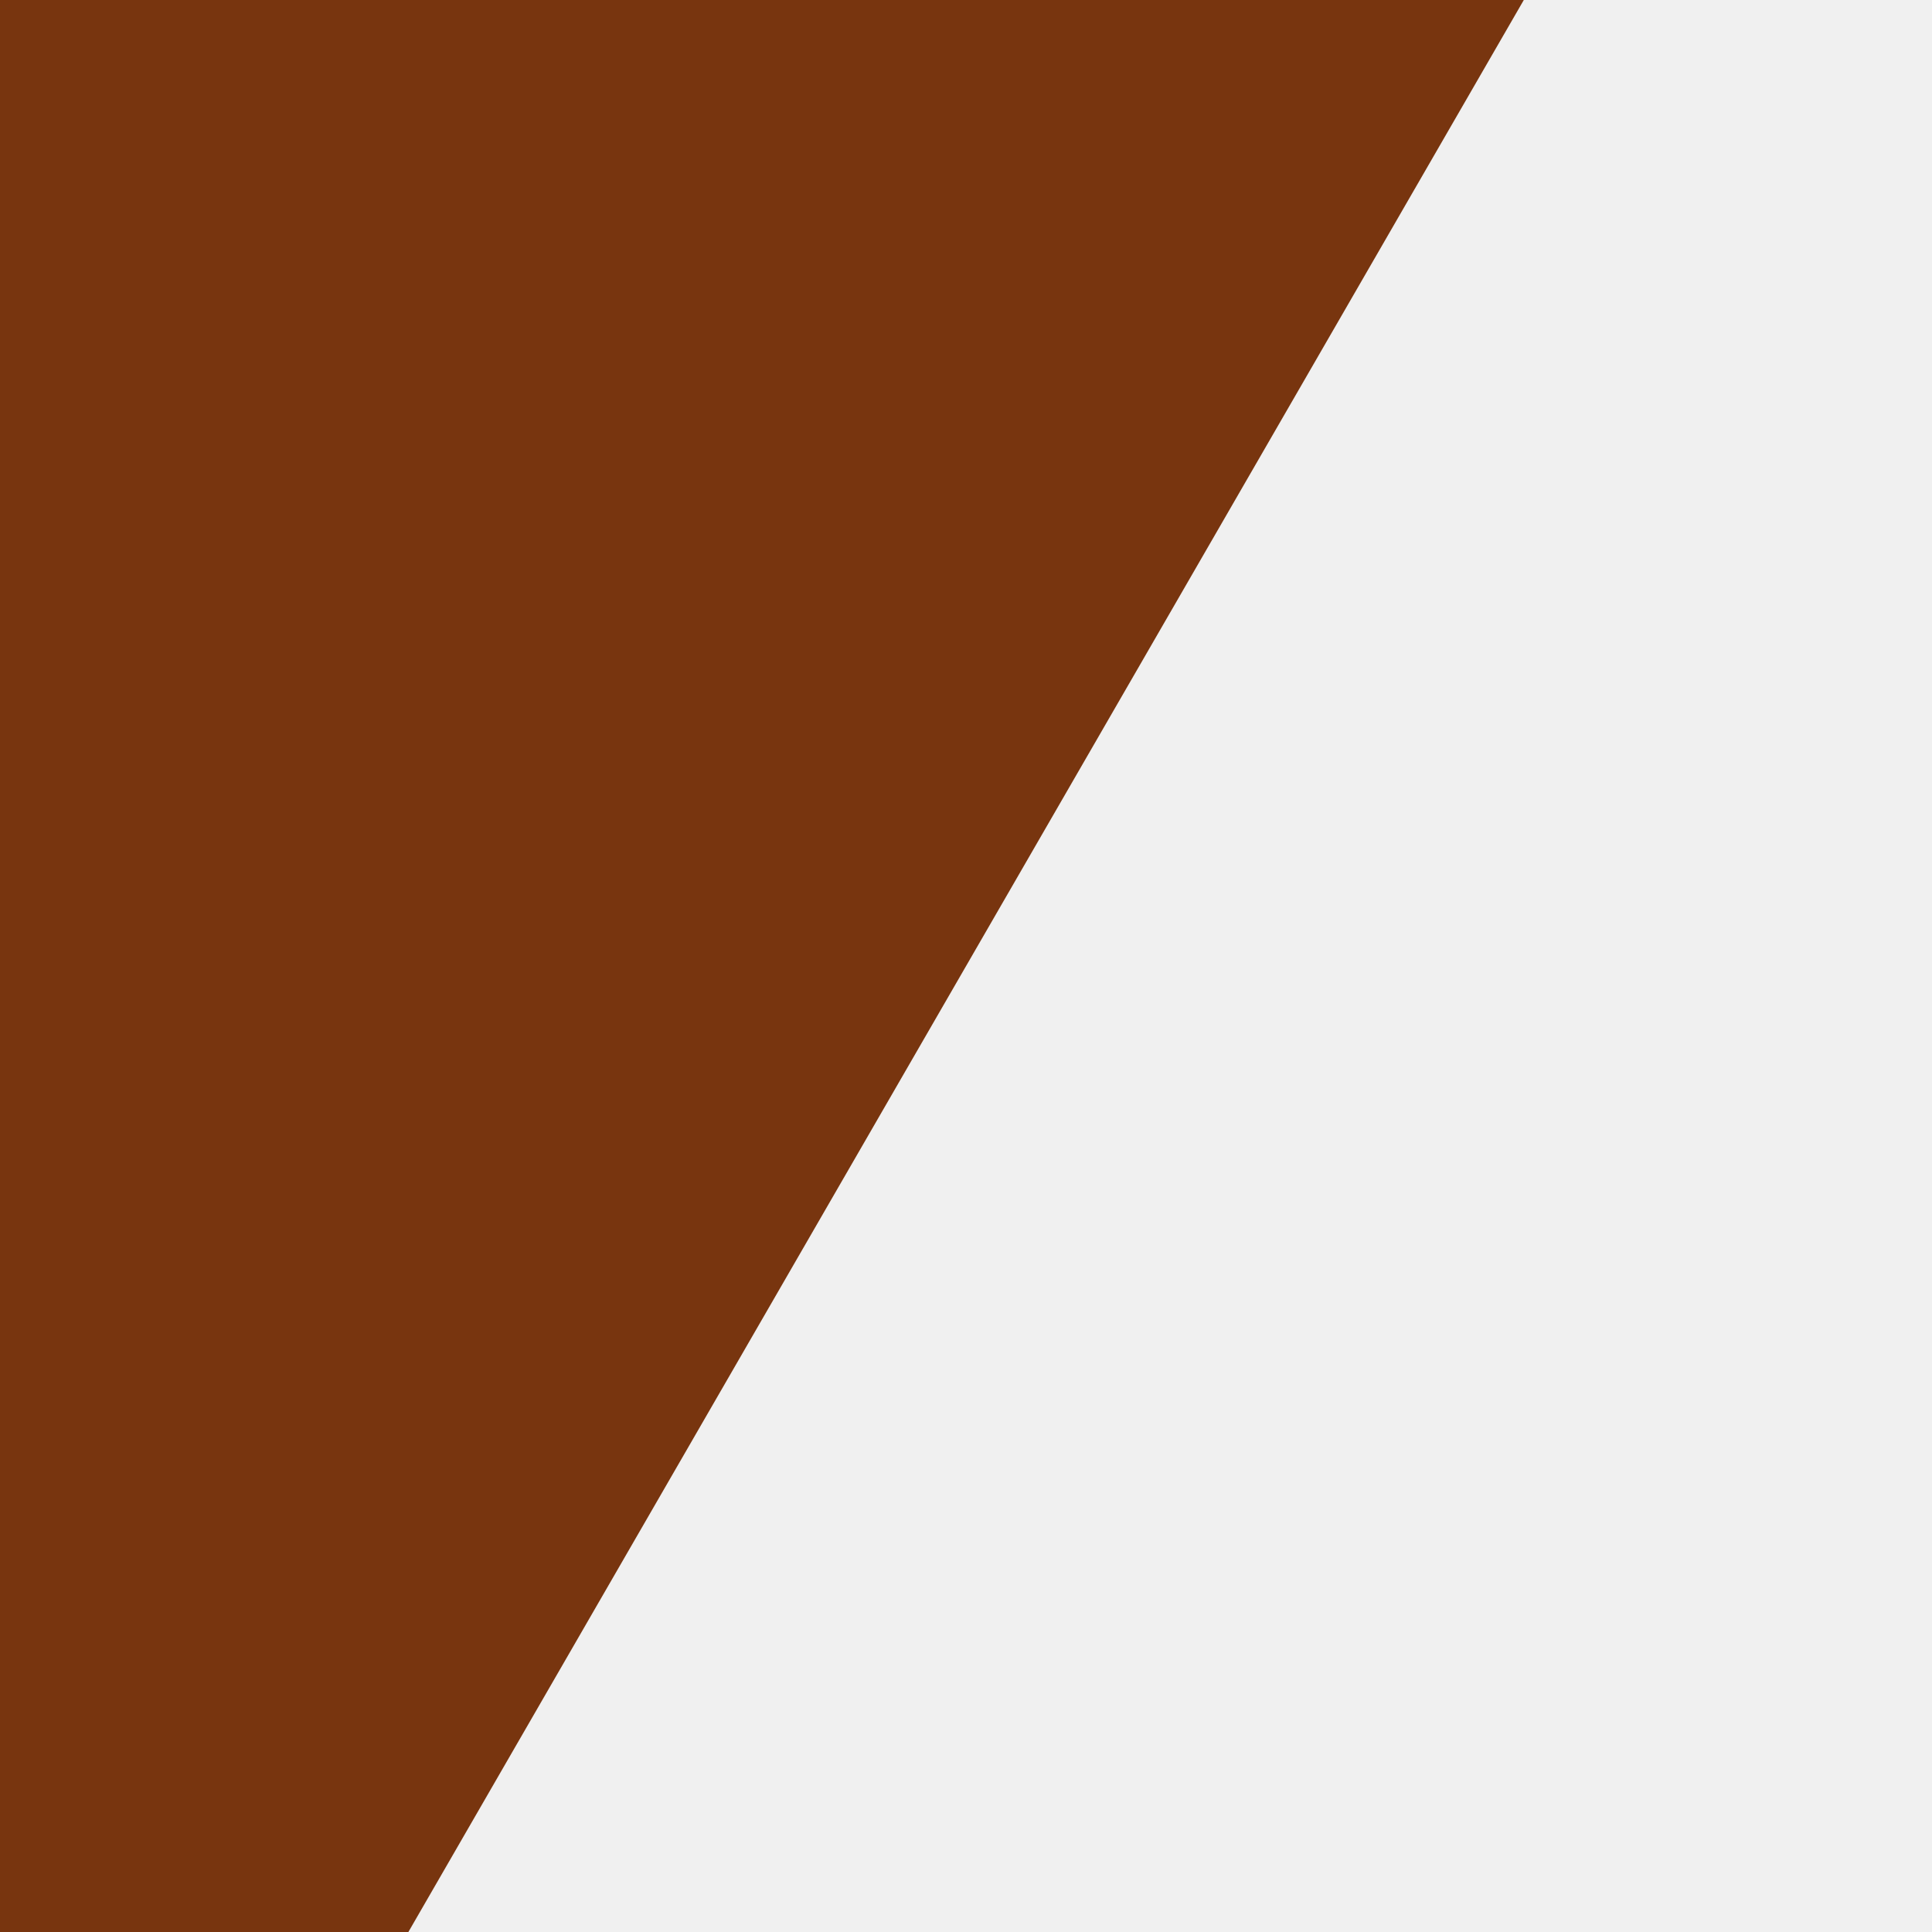
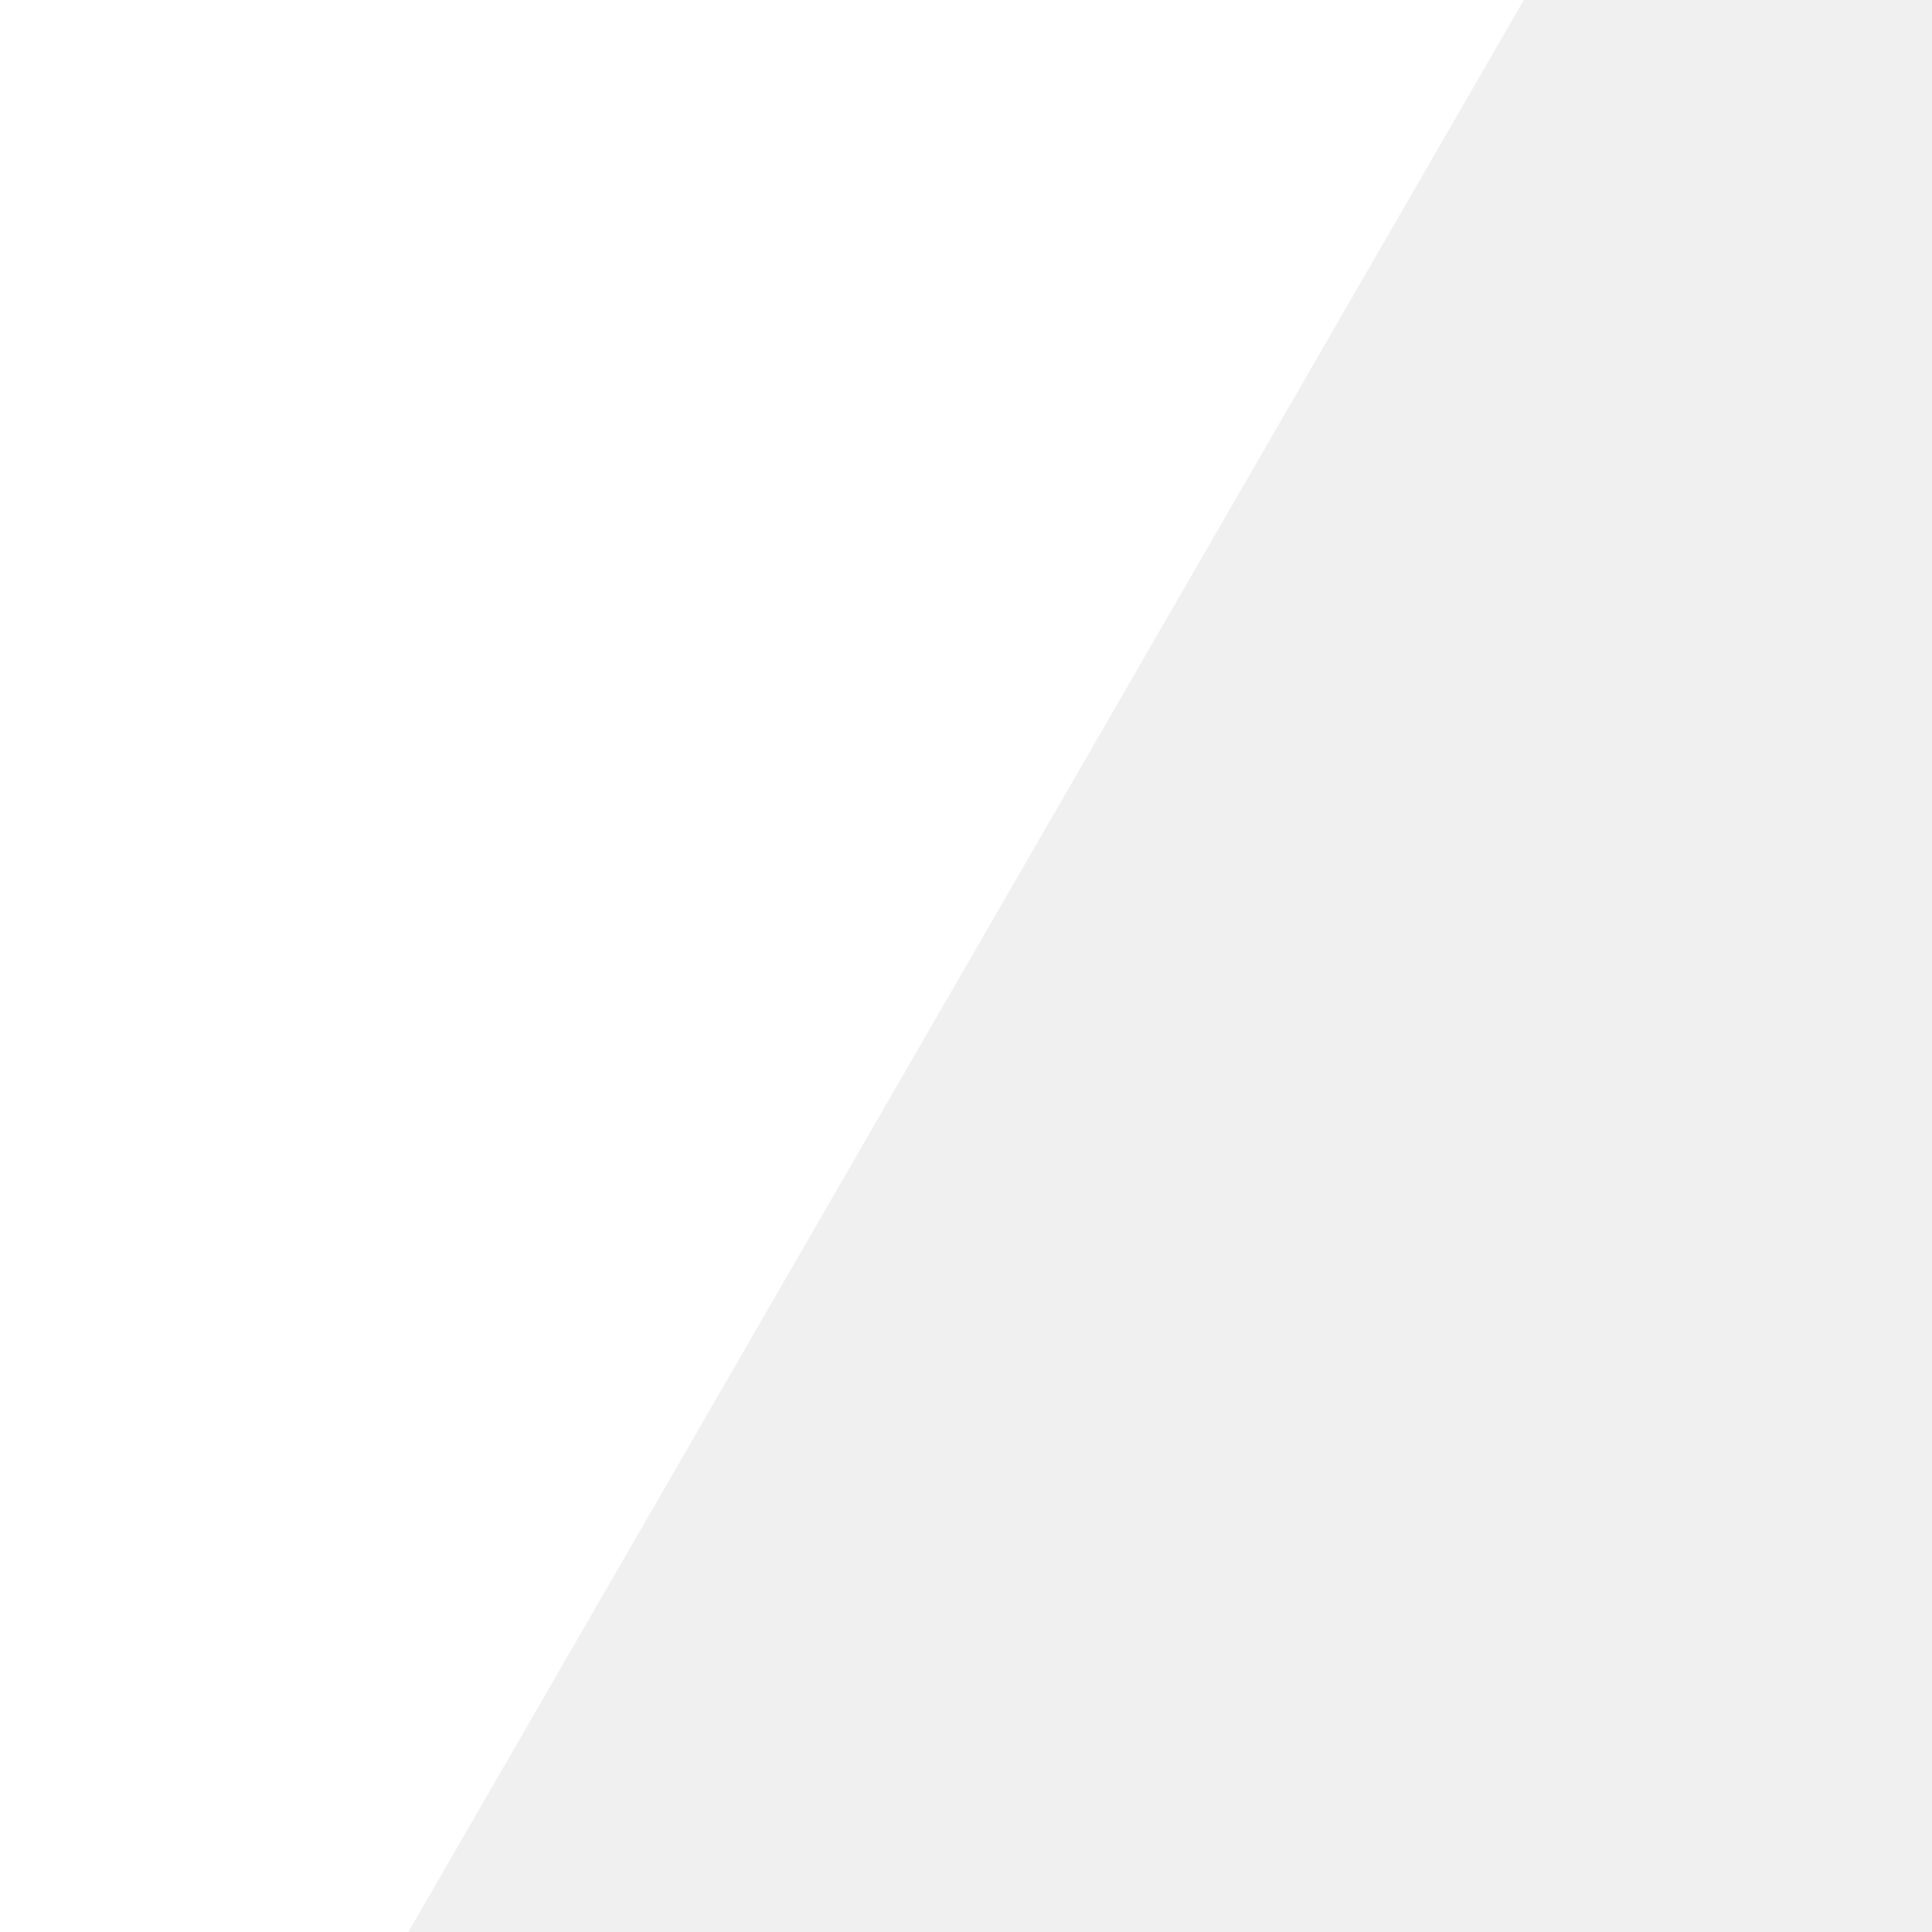
<svg xmlns="http://www.w3.org/2000/svg" preserveAspectRatio="none" overflow="visible" style="display: block;" width="64" height="64" viewBox="0 0 64 64" fill="none">
  <g>
-     <path d="M0 4.41297e-06L50.478 0L13.528 64L5.59506e-06 64L0 4.41297e-06Z" fill="#78350F" />
+     <path d="M0 4.41297e-06L50.478 0L13.528 64L5.59506e-06 64L0 4.41297e-06Z" fill="#FFFFFF" />
  </g>
</svg>
